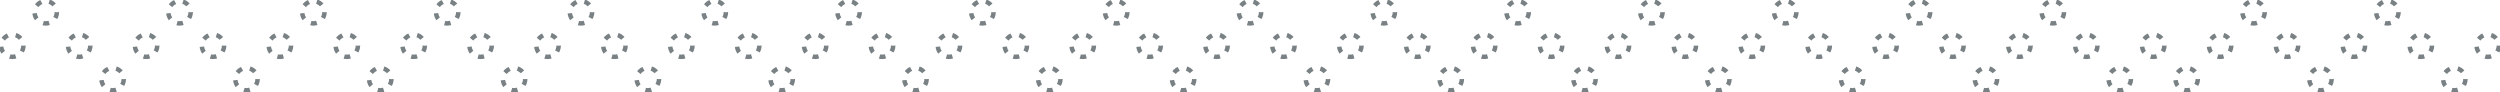
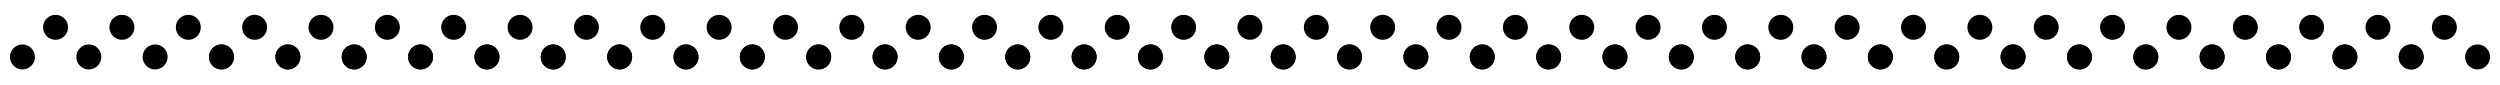
- <svg xmlns="http://www.w3.org/2000/svg" x="0px" y="0px" viewBox="0 0 1121 41">
+ <svg xmlns="http://www.w3.org/2000/svg" version="1.1" x="0px" y="0px" viewBox="0 0 400 13.48" style="enable-background:new 0 0 400 13.48;" xml:space="preserve">
  <g>
-     <circle fill="none" stroke="#798184" stroke-width="2" stroke-miterlimit="10" stroke-dasharray="2.689,3.585" cx="5.5" cy="20.5" r="5" />
-     <circle fill="none" stroke="#798184" stroke-width="2" stroke-miterlimit="10" stroke-dasharray="2.689,3.585" cx="35.5" cy="20.5" r="5" />
-     <circle fill="none" stroke="#798184" stroke-width="2" stroke-miterlimit="10" stroke-dasharray="2.689,3.585" cx="20.5" cy="5.5" r="5" />
-     <circle fill="none" stroke="#798184" stroke-width="2" stroke-miterlimit="10" stroke-dasharray="2.689,3.585" cx="65.5" cy="20.5" r="5" />
-     <circle fill="none" stroke="#798184" stroke-width="2" stroke-miterlimit="10" stroke-dasharray="2.689,3.585" cx="50.5" cy="35.5" r="5" />
-     <circle fill="none" stroke="#798184" stroke-width="2" stroke-miterlimit="10" stroke-dasharray="2.689,3.585" cx="95.5" cy="20.5" r="5" />
-     <circle fill="none" stroke="#798184" stroke-width="2" stroke-miterlimit="10" stroke-dasharray="2.689,3.585" cx="80.5" cy="5.5" r="5" />
-     <circle fill="none" stroke="#798184" stroke-width="2" stroke-miterlimit="10" stroke-dasharray="2.689,3.585" cx="125.5" cy="20.5" r="5" />
-     <circle fill="none" stroke="#798184" stroke-width="2" stroke-miterlimit="10" stroke-dasharray="2.689,3.585" cx="110.5" cy="35.5" r="5" />
-     <circle fill="none" stroke="#798184" stroke-width="2" stroke-miterlimit="10" stroke-dasharray="2.689,3.585" cx="155.5" cy="20.5" r="5" />
-     <circle fill="none" stroke="#798184" stroke-width="2" stroke-miterlimit="10" stroke-dasharray="2.689,3.585" cx="140.5" cy="5.5" r="5" />
-     <circle fill="none" stroke="#798184" stroke-width="2" stroke-miterlimit="10" stroke-dasharray="2.689,3.585" cx="185.5" cy="20.5" r="5" />
-     <circle fill="none" stroke="#798184" stroke-width="2" stroke-miterlimit="10" stroke-dasharray="2.689,3.585" cx="170.5" cy="35.5" r="5" />
-     <circle fill="none" stroke="#798184" stroke-width="2" stroke-miterlimit="10" stroke-dasharray="2.689,3.585" cx="215.5" cy="20.5" r="5" />
-     <circle fill="none" stroke="#798184" stroke-width="2" stroke-miterlimit="10" stroke-dasharray="2.689,3.585" cx="200.5" cy="5.5" r="5" />
-     <circle fill="none" stroke="#798184" stroke-width="2" stroke-miterlimit="10" stroke-dasharray="2.689,3.585" cx="245.5" cy="20.5" r="5" />
-     <circle fill="none" stroke="#798184" stroke-width="2" stroke-miterlimit="10" stroke-dasharray="2.689,3.585" cx="230.5" cy="35.5" r="5" />
-     <circle fill="none" stroke="#798184" stroke-width="2" stroke-miterlimit="10" stroke-dasharray="2.689,3.585" cx="275.5" cy="20.5" r="5" />
-     <circle fill="none" stroke="#798184" stroke-width="2" stroke-miterlimit="10" stroke-dasharray="2.689,3.585" cx="260.5" cy="5.5" r="5" />
-     <circle fill="none" stroke="#798184" stroke-width="2" stroke-miterlimit="10" stroke-dasharray="2.689,3.585" cx="305.5" cy="20.5" r="5" />
-     <circle fill="none" stroke="#798184" stroke-width="2" stroke-miterlimit="10" stroke-dasharray="2.689,3.585" cx="290.5" cy="35.5" r="5" />
-     <circle fill="none" stroke="#798184" stroke-width="2" stroke-miterlimit="10" stroke-dasharray="2.689,3.585" cx="335.5" cy="20.5" r="5" />
-     <circle fill="none" stroke="#798184" stroke-width="2" stroke-miterlimit="10" stroke-dasharray="2.689,3.585" cx="320.5" cy="5.5" r="5" />
-     <circle fill="none" stroke="#798184" stroke-width="2" stroke-miterlimit="10" stroke-dasharray="2.689,3.585" cx="365.5" cy="20.5" r="5" />
-     <circle fill="none" stroke="#798184" stroke-width="2" stroke-miterlimit="10" stroke-dasharray="2.689,3.585" cx="350.5" cy="35.5" r="5" />
-     <circle fill="none" stroke="#798184" stroke-width="2" stroke-miterlimit="10" stroke-dasharray="2.689,3.585" cx="395.5" cy="20.5" r="5" />
-     <circle fill="none" stroke="#798184" stroke-width="2" stroke-miterlimit="10" stroke-dasharray="2.689,3.585" cx="380.5" cy="5.5" r="5" />
-     <circle fill="none" stroke="#798184" stroke-width="2" stroke-miterlimit="10" stroke-dasharray="2.689,3.585" cx="425.5" cy="20.5" r="5" />
-     <circle fill="none" stroke="#798184" stroke-width="2" stroke-miterlimit="10" stroke-dasharray="2.689,3.585" cx="410.5" cy="35.5" r="5" />
-     <circle fill="none" stroke="#798184" stroke-width="2" stroke-miterlimit="10" stroke-dasharray="2.689,3.585" cx="455.5" cy="20.5" r="5" />
-     <circle fill="none" stroke="#798184" stroke-width="2" stroke-miterlimit="10" stroke-dasharray="2.689,3.585" cx="440.5" cy="5.5" r="5" />
-     <circle fill="none" stroke="#798184" stroke-width="2" stroke-miterlimit="10" stroke-dasharray="2.689,3.585" cx="485.5" cy="20.5" r="5" />
-     <circle fill="none" stroke="#798184" stroke-width="2" stroke-miterlimit="10" stroke-dasharray="2.689,3.585" cx="470.5" cy="35.5" r="5" />
-     <circle fill="none" stroke="#798184" stroke-width="2" stroke-miterlimit="10" stroke-dasharray="2.689,3.585" cx="515.5" cy="20.5" r="5" />
-     <circle fill="none" stroke="#798184" stroke-width="2" stroke-miterlimit="10" stroke-dasharray="2.689,3.585" cx="500.5" cy="5.5" r="5" />
-     <circle fill="none" stroke="#798184" stroke-width="2" stroke-miterlimit="10" stroke-dasharray="2.689,3.585" cx="545.5" cy="20.5" r="5" />
-     <circle fill="none" stroke="#798184" stroke-width="2" stroke-miterlimit="10" stroke-dasharray="2.689,3.585" cx="530.5" cy="35.5" r="5" />
-     <circle fill="none" stroke="#798184" stroke-width="2" stroke-miterlimit="10" stroke-dasharray="2.689,3.585" cx="575.5" cy="20.5" r="5" />
-     <circle fill="none" stroke="#798184" stroke-width="2" stroke-miterlimit="10" stroke-dasharray="2.689,3.585" cx="560.5" cy="5.5" r="5" />
-     <circle fill="none" stroke="#798184" stroke-width="2" stroke-miterlimit="10" stroke-dasharray="2.689,3.585" cx="605.5" cy="20.5" r="5" />
-     <circle fill="none" stroke="#798184" stroke-width="2" stroke-miterlimit="10" stroke-dasharray="2.689,3.585" cx="590.5" cy="35.5" r="5" />
-     <circle fill="none" stroke="#798184" stroke-width="2" stroke-miterlimit="10" stroke-dasharray="2.689,3.585" cx="635.5" cy="20.5" r="5" />
-     <circle fill="none" stroke="#798184" stroke-width="2" stroke-miterlimit="10" stroke-dasharray="2.689,3.585" cx="620.5" cy="5.5" r="5" />
-     <circle fill="none" stroke="#798184" stroke-width="2" stroke-miterlimit="10" stroke-dasharray="2.689,3.585" cx="665.5" cy="20.5" r="5" />
-     <circle fill="none" stroke="#798184" stroke-width="2" stroke-miterlimit="10" stroke-dasharray="2.689,3.585" cx="650.5" cy="35.5" r="5" />
-     <circle fill="none" stroke="#798184" stroke-width="2" stroke-miterlimit="10" stroke-dasharray="2.689,3.585" cx="695.5" cy="20.5" r="5" />
-     <circle fill="none" stroke="#798184" stroke-width="2" stroke-miterlimit="10" stroke-dasharray="2.689,3.585" cx="680.5" cy="5.5" r="5" />
-     <circle fill="none" stroke="#798184" stroke-width="2" stroke-miterlimit="10" stroke-dasharray="2.689,3.585" cx="725.5" cy="20.5" r="5" />
-     <circle fill="none" stroke="#798184" stroke-width="2" stroke-miterlimit="10" stroke-dasharray="2.689,3.585" cx="710.5" cy="35.5" r="5" />
-     <circle fill="none" stroke="#798184" stroke-width="2" stroke-miterlimit="10" stroke-dasharray="2.689,3.585" cx="755.5" cy="20.5" r="5" />
-     <circle fill="none" stroke="#798184" stroke-width="2" stroke-miterlimit="10" stroke-dasharray="2.689,3.585" cx="740.5" cy="5.5" r="5" />
-     <circle fill="none" stroke="#798184" stroke-width="2" stroke-miterlimit="10" stroke-dasharray="2.689,3.585" cx="785.5" cy="20.5" r="5" />
-     <circle fill="none" stroke="#798184" stroke-width="2" stroke-miterlimit="10" stroke-dasharray="2.689,3.585" cx="770.5" cy="35.5" r="5" />
-     <circle fill="none" stroke="#798184" stroke-width="2" stroke-miterlimit="10" stroke-dasharray="2.689,3.585" cx="815.5" cy="20.5" r="5" />
-     <circle fill="none" stroke="#798184" stroke-width="2" stroke-miterlimit="10" stroke-dasharray="2.689,3.585" cx="800.5" cy="5.5" r="5" />
-     <circle fill="none" stroke="#798184" stroke-width="2" stroke-miterlimit="10" stroke-dasharray="2.689,3.585" cx="845.5" cy="20.5" r="5" />
-     <circle fill="none" stroke="#798184" stroke-width="2" stroke-miterlimit="10" stroke-dasharray="2.689,3.585" cx="830.5" cy="35.5" r="5" />
-     <circle fill="none" stroke="#798184" stroke-width="2" stroke-miterlimit="10" stroke-dasharray="2.689,3.585" cx="875.5" cy="20.5" r="5" />
-     <circle fill="none" stroke="#798184" stroke-width="2" stroke-miterlimit="10" stroke-dasharray="2.689,3.585" cx="860.5" cy="5.5" r="5" />
-     <circle fill="none" stroke="#798184" stroke-width="2" stroke-miterlimit="10" stroke-dasharray="2.689,3.585" cx="905.5" cy="20.5" r="5" />
-     <circle fill="none" stroke="#798184" stroke-width="2" stroke-miterlimit="10" stroke-dasharray="2.689,3.585" cx="890.5" cy="35.5" r="5" />
-     <circle fill="none" stroke="#798184" stroke-width="2" stroke-miterlimit="10" stroke-dasharray="2.689,3.585" cx="935.5" cy="20.5" r="5" />
-     <circle fill="none" stroke="#798184" stroke-width="2" stroke-miterlimit="10" stroke-dasharray="2.689,3.585" cx="920.5" cy="5.5" r="5" />
-     <circle fill="none" stroke="#798184" stroke-width="2" stroke-miterlimit="10" stroke-dasharray="2.689,3.585" cx="965.5" cy="20.5" r="5" />
-     <circle fill="none" stroke="#798184" stroke-width="2" stroke-miterlimit="10" stroke-dasharray="2.689,3.585" cx="950.5" cy="35.5" r="5" />
-     <circle fill="none" stroke="#798184" stroke-width="2" stroke-miterlimit="10" stroke-dasharray="2.689,3.585" cx="995.5" cy="20.5" r="5" />
-     <circle fill="none" stroke="#798184" stroke-width="2" stroke-miterlimit="10" stroke-dasharray="2.689,3.585" cx="980.5" cy="35.5" r="5" />
-     <circle fill="none" stroke="#798184" stroke-width="2" stroke-miterlimit="10" stroke-dasharray="2.689,3.585" cx="1025.5" cy="20.5" r="5" />
-     <circle fill="none" stroke="#798184" stroke-width="2" stroke-miterlimit="10" stroke-dasharray="2.689,3.585" cx="1010.5" cy="5.5" r="5" />
-     <circle fill="none" stroke="#798184" stroke-width="2" stroke-miterlimit="10" stroke-dasharray="2.689,3.585" cx="1055.5" cy="20.5" r="5" />
-     <circle fill="none" stroke="#798184" stroke-width="2" stroke-miterlimit="10" stroke-dasharray="2.689,3.585" cx="1040.5" cy="35.5" r="5" />
-     <circle fill="none" stroke="#798184" stroke-width="2" stroke-miterlimit="10" stroke-dasharray="2.689,3.585" cx="1085.5" cy="20.5" r="5" />
-     <circle fill="none" stroke="#798184" stroke-width="2" stroke-miterlimit="10" stroke-dasharray="2.689,3.585" cx="1070.5" cy="5.5" r="5" />
-     <circle fill="none" stroke="#798184" stroke-width="2" stroke-miterlimit="10" stroke-dasharray="2.689,3.585" cx="1115.5" cy="20.5" r="5" />
-     <circle fill="none" stroke="#798184" stroke-width="2" stroke-miterlimit="10" stroke-dasharray="2.689,3.585" cx="1100.5" cy="35.5" r="5" />
+     <circle cx="3.59" cy="9.11" r="2" />
+     <circle cx="8.89" cy="4.37" r="2" />
+     <circle cx="14.21" cy="9.11" r="2" />
+     <circle cx="19.51" cy="4.37" r="2" />
+     <circle cx="24.82" cy="9.11" r="2" />
+     <circle cx="30.13" cy="4.37" r="2" />
+     <circle cx="35.44" cy="9.11" r="2" />
+     <circle cx="35.44" cy="9.11" r="2" />
+     <circle cx="40.74" cy="4.37" r="2" />
+     <circle cx="46.06" cy="9.11" r="2" />
+     <circle cx="46.06" cy="9.11" r="2" />
+     <circle cx="51.36" cy="4.37" r="2" />
+     <circle cx="56.67" cy="9.11" r="2" />
+     <circle cx="56.67" cy="9.11" r="2" />
+     <circle cx="61.98" cy="4.37" r="2" />
+     <circle cx="67.29" cy="9.11" r="2" />
+     <circle cx="67.29" cy="9.11" r="2" />
+     <circle cx="72.59" cy="4.37" r="2" />
+     <circle cx="77.91" cy="9.11" r="2" />
+     <circle cx="77.91" cy="9.11" r="2" />
+     <circle cx="83.21" cy="4.37" r="2" />
+     <circle cx="88.52" cy="9.11" r="2" />
+     <circle cx="88.52" cy="9.11" r="2" />
+     <circle cx="93.83" cy="4.37" r="2" />
+     <circle cx="99.14" cy="9.11" r="2" />
+     <circle cx="99.14" cy="9.11" r="2" />
+     <circle cx="104.44" cy="4.37" r="2" />
+     <circle cx="109.76" cy="9.11" r="2" />
+     <circle cx="109.76" cy="9.11" r="2" />
+     <circle cx="115.06" cy="4.37" r="2" />
+     <circle cx="120.37" cy="9.11" r="2" />
+     <circle cx="120.37" cy="9.11" r="2" />
+     <circle cx="125.68" cy="4.37" r="2" />
+     <circle cx="130.99" cy="9.11" r="2" />
+     <circle cx="130.99" cy="9.11" r="2" />
+     <circle cx="136.29" cy="4.37" r="2" />
+     <circle cx="141.61" cy="9.11" r="2" />
+     <circle cx="141.61" cy="9.11" r="2" />
+     <circle cx="146.91" cy="4.37" r="2" />
+     <circle cx="152.22" cy="9.11" r="2" />
+     <circle cx="152.22" cy="9.11" r="2" />
+     <circle cx="157.53" cy="4.37" r="2" />
+     <circle cx="162.84" cy="9.11" r="2" />
+     <circle cx="162.84" cy="9.11" r="2" />
+     <circle cx="168.14" cy="4.37" r="2" />
+     <circle cx="173.46" cy="9.11" r="2" />
+     <circle cx="173.46" cy="9.11" r="2" />
+     <circle cx="178.76" cy="4.37" r="2" />
+     <circle cx="184.07" cy="9.11" r="2" />
+     <circle cx="184.07" cy="9.11" r="2" />
+     <circle cx="189.38" cy="4.37" r="2" />
+     <circle cx="194.69" cy="9.11" r="2" />
+     <circle cx="194.69" cy="9.11" r="2" />
+     <circle cx="199.99" cy="4.37" r="2" />
+     <circle cx="205.31" cy="9.11" r="2" />
+     <circle cx="205.31" cy="9.11" r="2" />
+     <circle cx="210.61" cy="4.37" r="2" />
+     <circle cx="215.93" cy="9.11" r="2" />
+     <circle cx="215.93" cy="9.11" r="2" />
+     <circle cx="221.23" cy="4.37" r="2" />
+     <circle cx="226.54" cy="9.11" r="2" />
+     <circle cx="226.54" cy="9.11" r="2" />
+     <circle cx="231.84" cy="4.37" r="2" />
+     <circle cx="237.16" cy="9.11" r="2" />
+     <circle cx="237.16" cy="9.11" r="2" />
+     <circle cx="242.46" cy="4.37" r="2" />
+     <circle cx="247.78" cy="9.11" r="2" />
+     <circle cx="247.78" cy="9.11" r="2" />
+     <circle cx="253.08" cy="4.37" r="2" />
+     <circle cx="258.39" cy="9.11" r="2" />
+     <circle cx="258.39" cy="9.11" r="2" />
+     <circle cx="263.69" cy="4.37" r="2" />
+     <circle cx="269.01" cy="9.11" r="2" />
+     <circle cx="269.01" cy="9.11" r="2" />
+     <circle cx="274.31" cy="4.37" r="2" />
+     <circle cx="279.63" cy="9.11" r="2" />
+     <circle cx="279.63" cy="9.11" r="2" />
+     <circle cx="284.93" cy="4.37" r="2" />
+     <circle cx="290.24" cy="9.11" r="2" />
+     <circle cx="290.24" cy="9.11" r="2" />
+     <circle cx="295.54" cy="4.37" r="2" />
+     <circle cx="300.86" cy="9.11" r="2" />
+     <circle cx="300.86" cy="9.11" r="2" />
+     <circle cx="306.16" cy="4.37" r="2" />
+     <circle cx="311.48" cy="9.11" r="2" />
+     <circle cx="311.48" cy="9.11" r="2" />
+     <circle cx="316.78" cy="4.37" r="2" />
+     <circle cx="322.09" cy="9.11" r="2" />
+     <circle cx="322.09" cy="9.11" r="2" />
+     <circle cx="327.4" cy="4.37" r="2" />
+     <circle cx="332.71" cy="9.11" r="2" />
+     <circle cx="332.71" cy="9.11" r="2" />
+     <circle cx="338.01" cy="4.37" r="2" />
+     <circle cx="343.33" cy="9.11" r="2" />
+     <circle cx="343.33" cy="9.11" r="2" />
+     <circle cx="348.63" cy="4.37" r="2" />
+     <circle cx="353.94" cy="9.11" r="2" />
+     <circle cx="353.94" cy="9.11" r="2" />
+     <circle cx="359.25" cy="4.37" r="2" />
+     <circle cx="364.56" cy="9.11" r="2" />
+     <circle cx="364.56" cy="9.11" r="2" />
+     <circle cx="369.86" cy="4.37" r="2" />
+     <circle cx="375.18" cy="9.11" r="2" />
+     <circle cx="375.18" cy="9.11" r="2" />
+     <circle cx="380.48" cy="4.37" r="2" />
+     <circle cx="385.79" cy="9.11" r="2" />
+     <circle cx="385.79" cy="9.11" r="2" />
+     <circle cx="391.1" cy="4.37" r="2" />
+     <circle cx="396.41" cy="9.11" r="2" />
  </g>
</svg>
